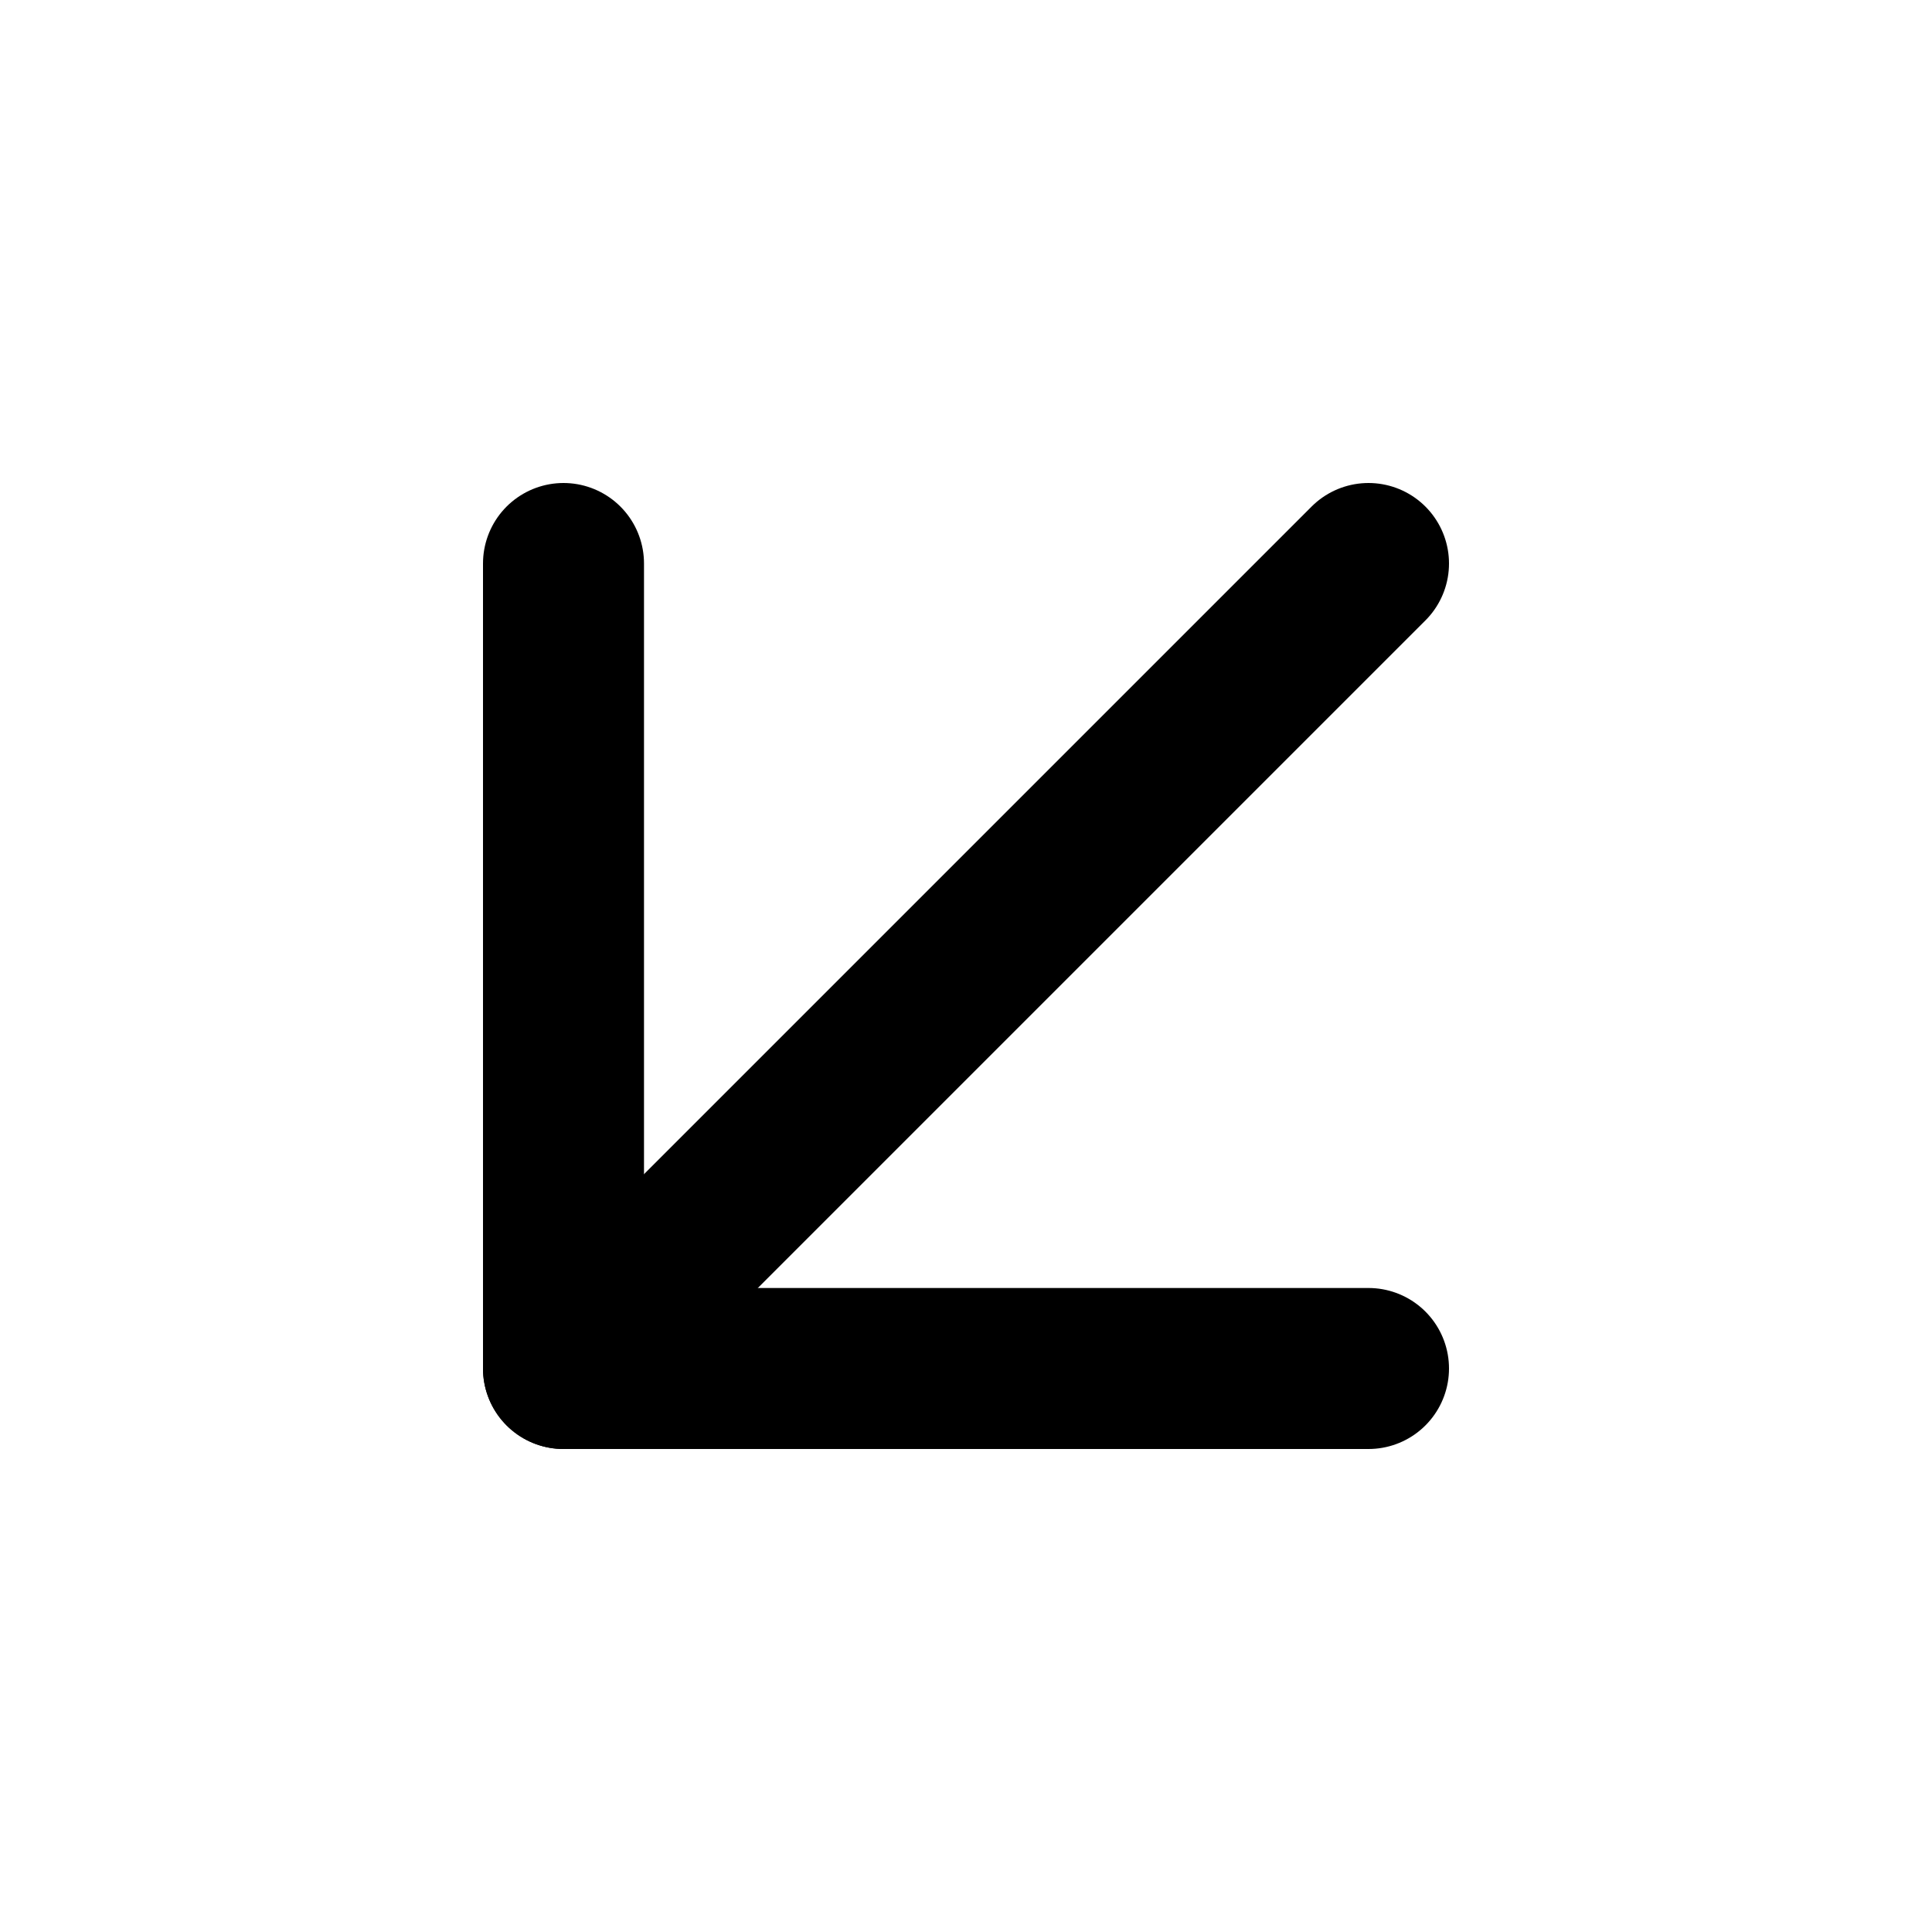
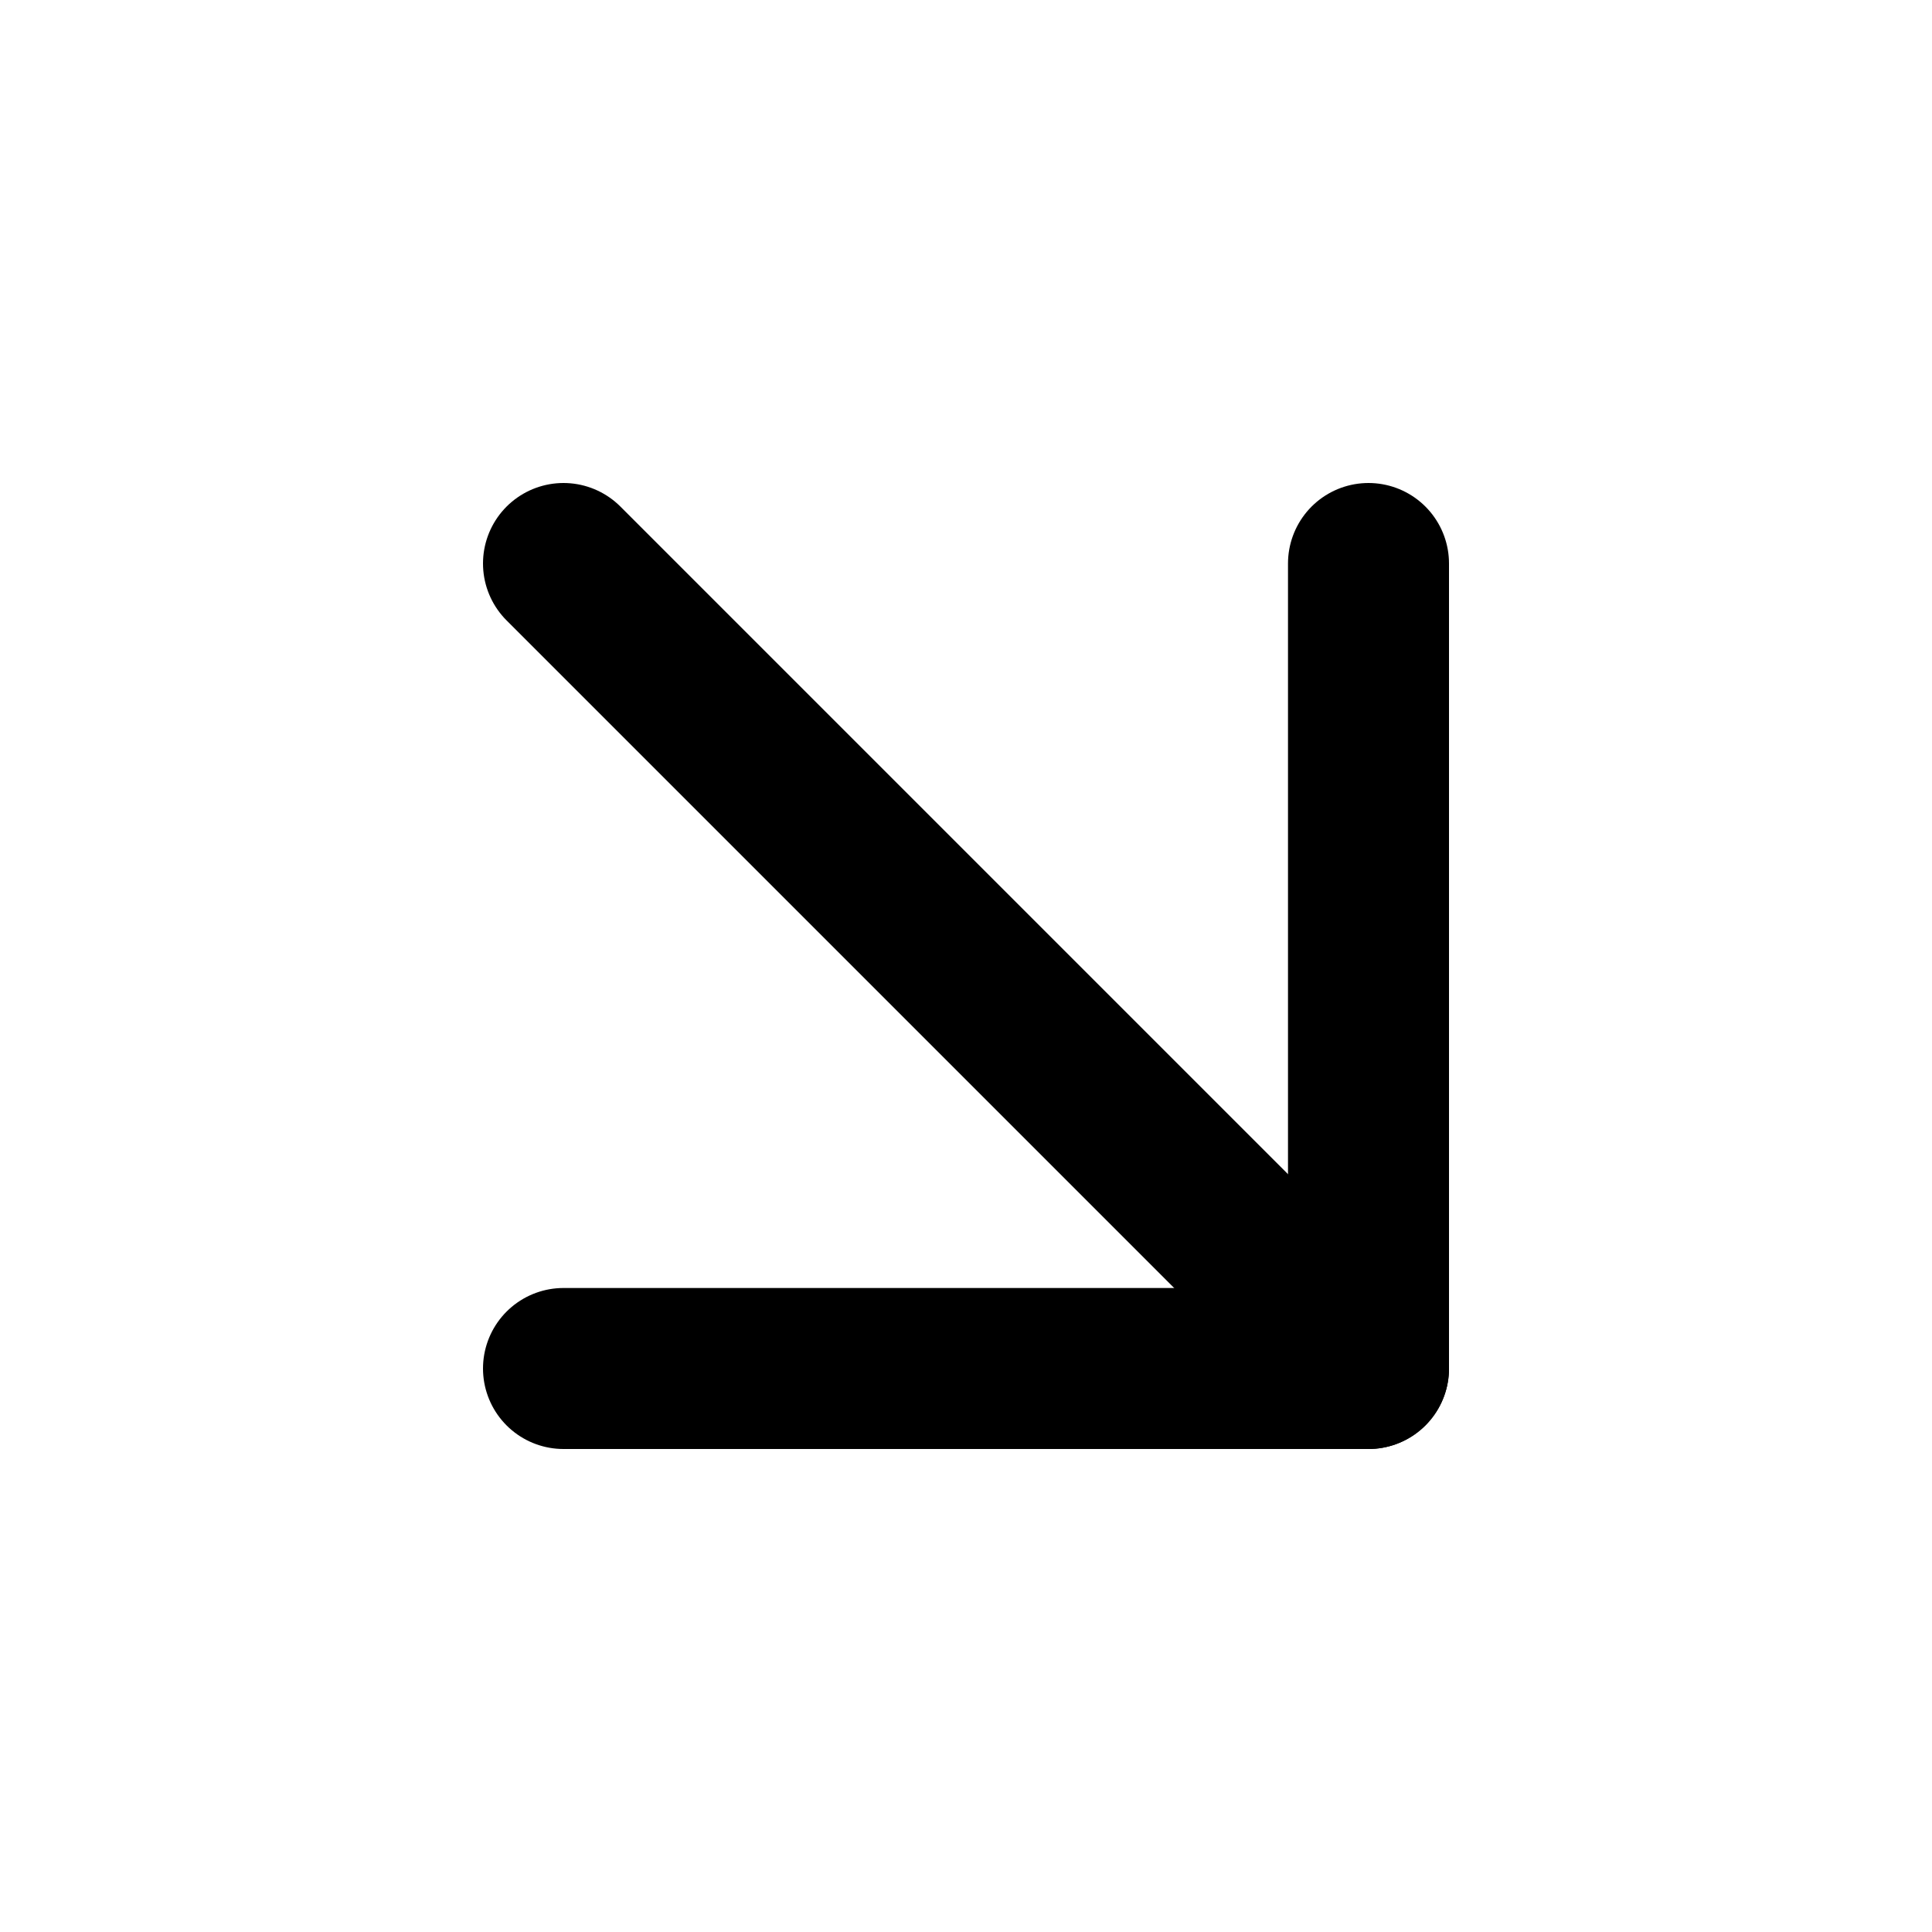
<svg xmlns="http://www.w3.org/2000/svg" width="24" height="24" viewBox="0 0 24 24" fill="none" stroke="currentColor" stroke-width="2" stroke-linecap="round" stroke-linejoin="round">
-   <line x1="17" y1="7" x2="7" y2="17" />
-   <polyline points="17 17 7 17 7 7" />
+   <line x1="7" y1="7" x2="17" y2="17" />
+   <polyline points="17 7 17 17 7 17" />
</svg>
